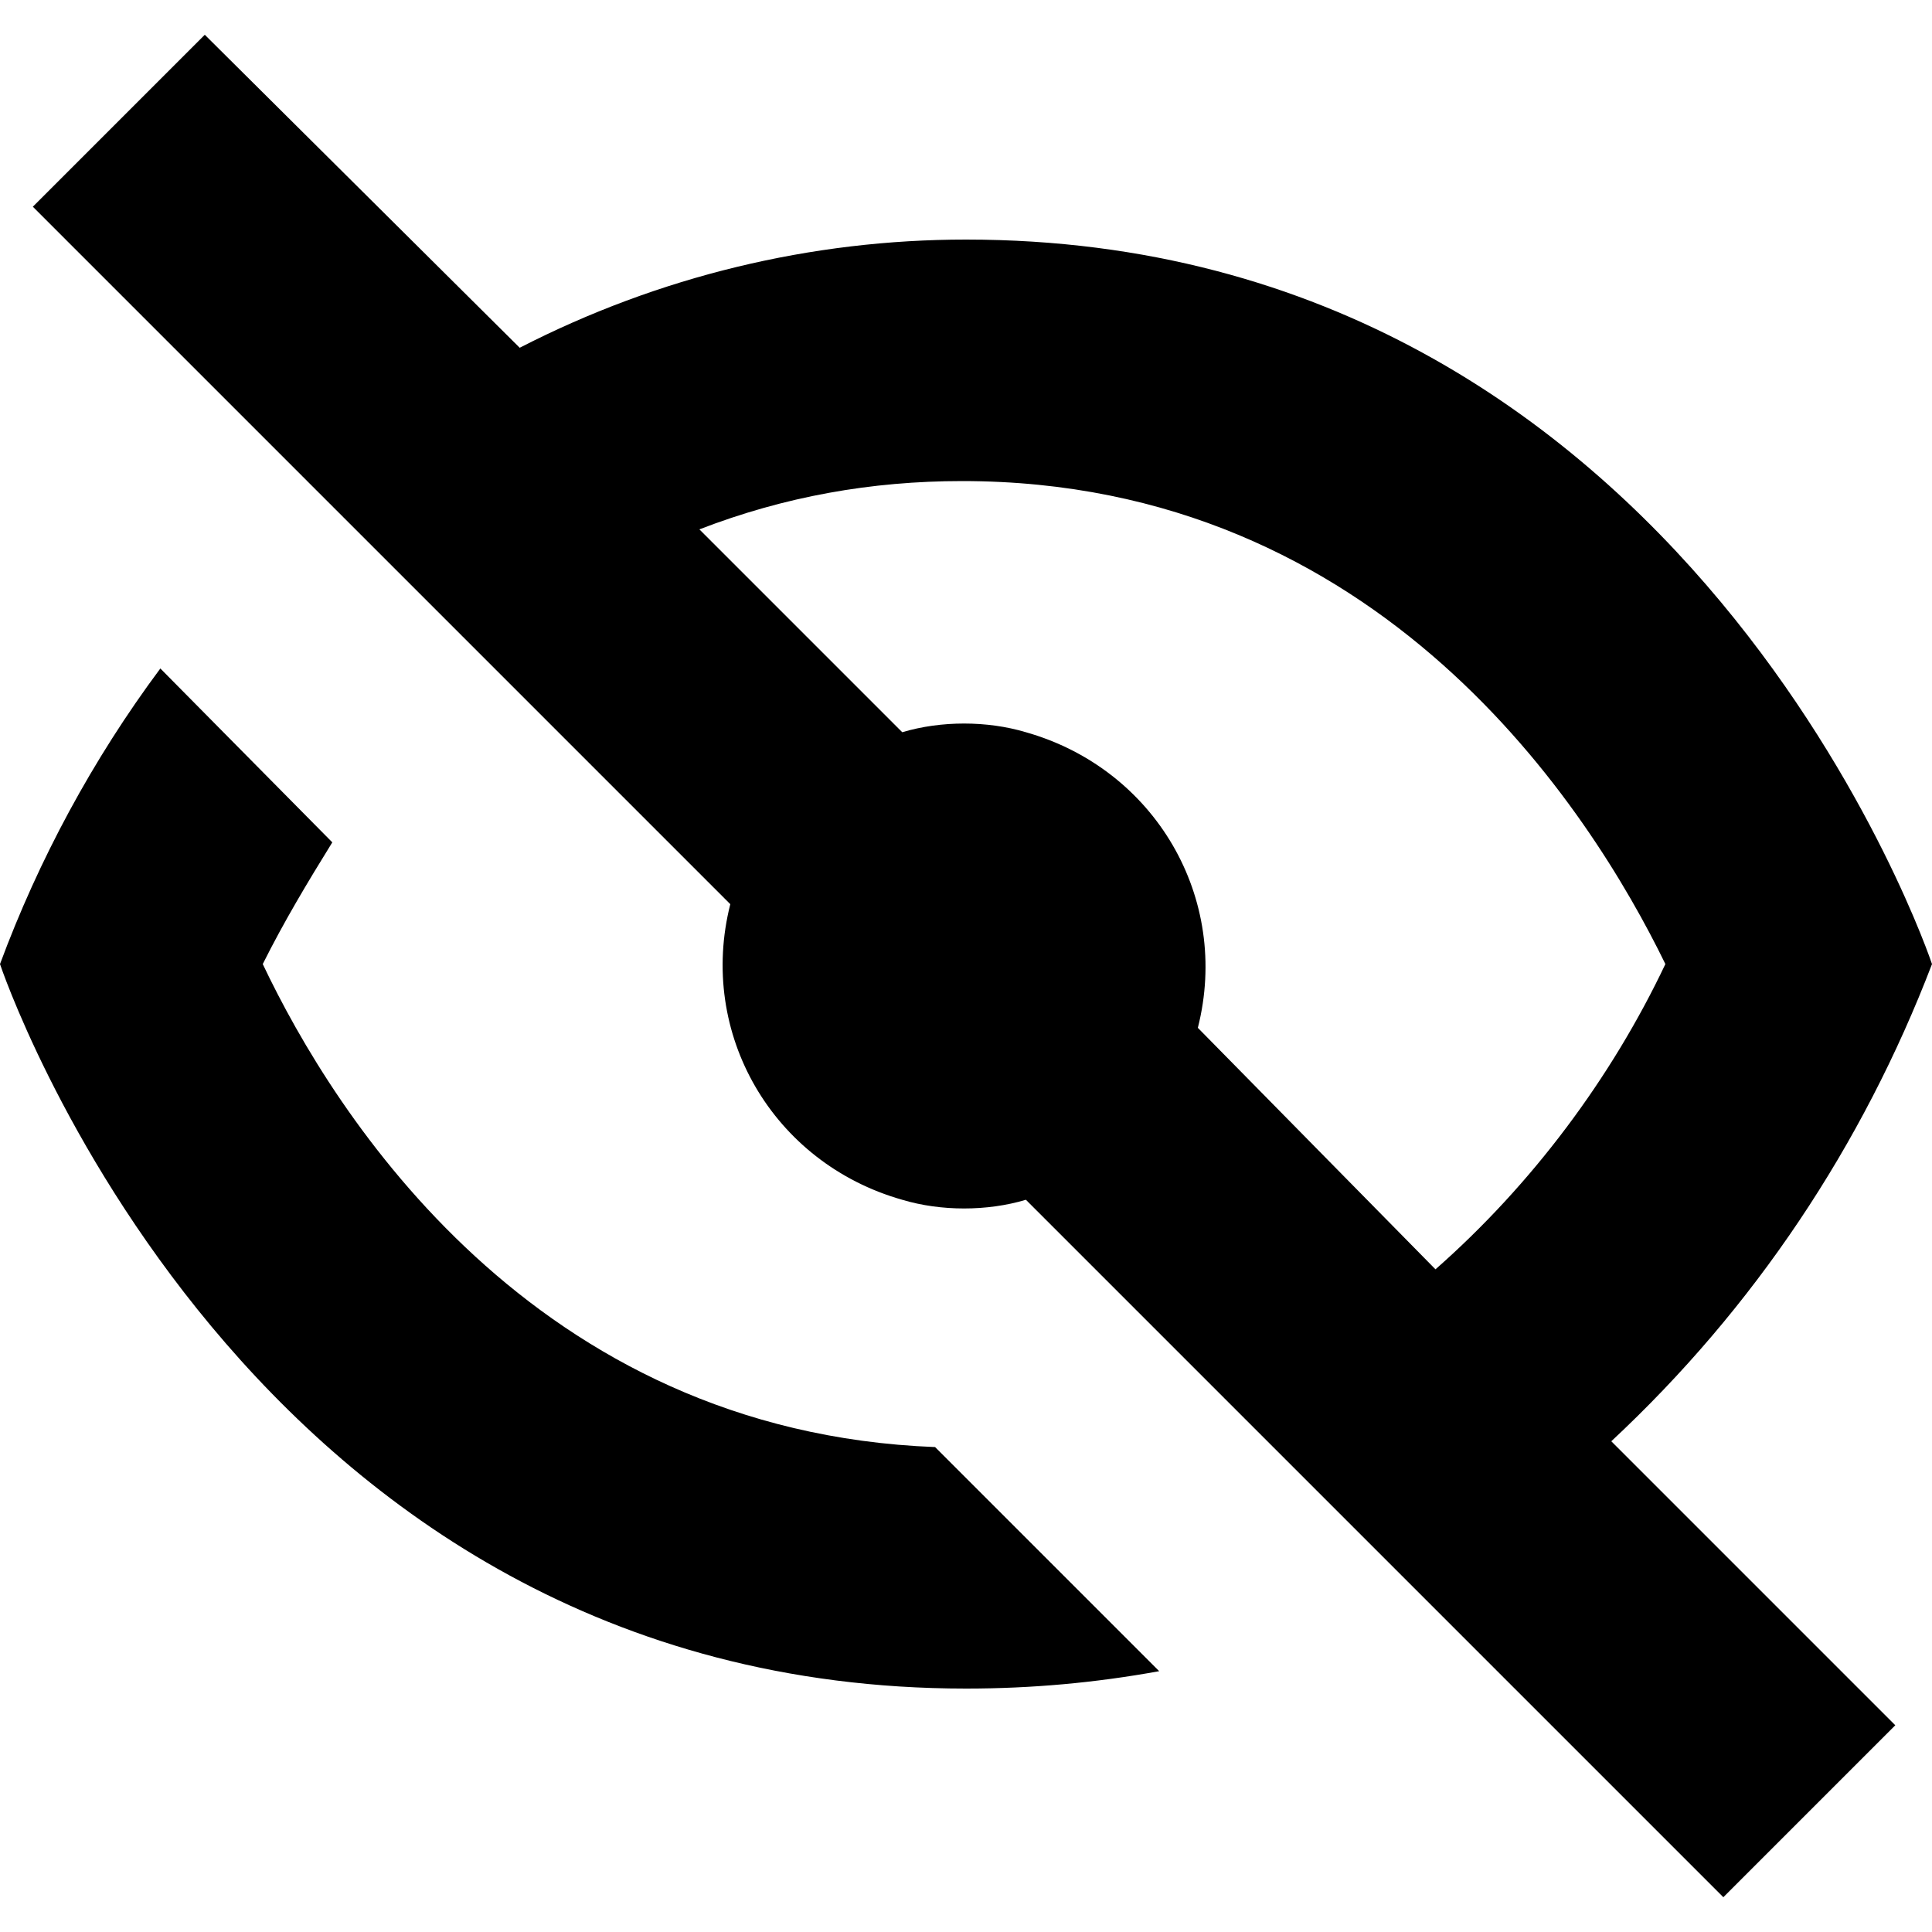
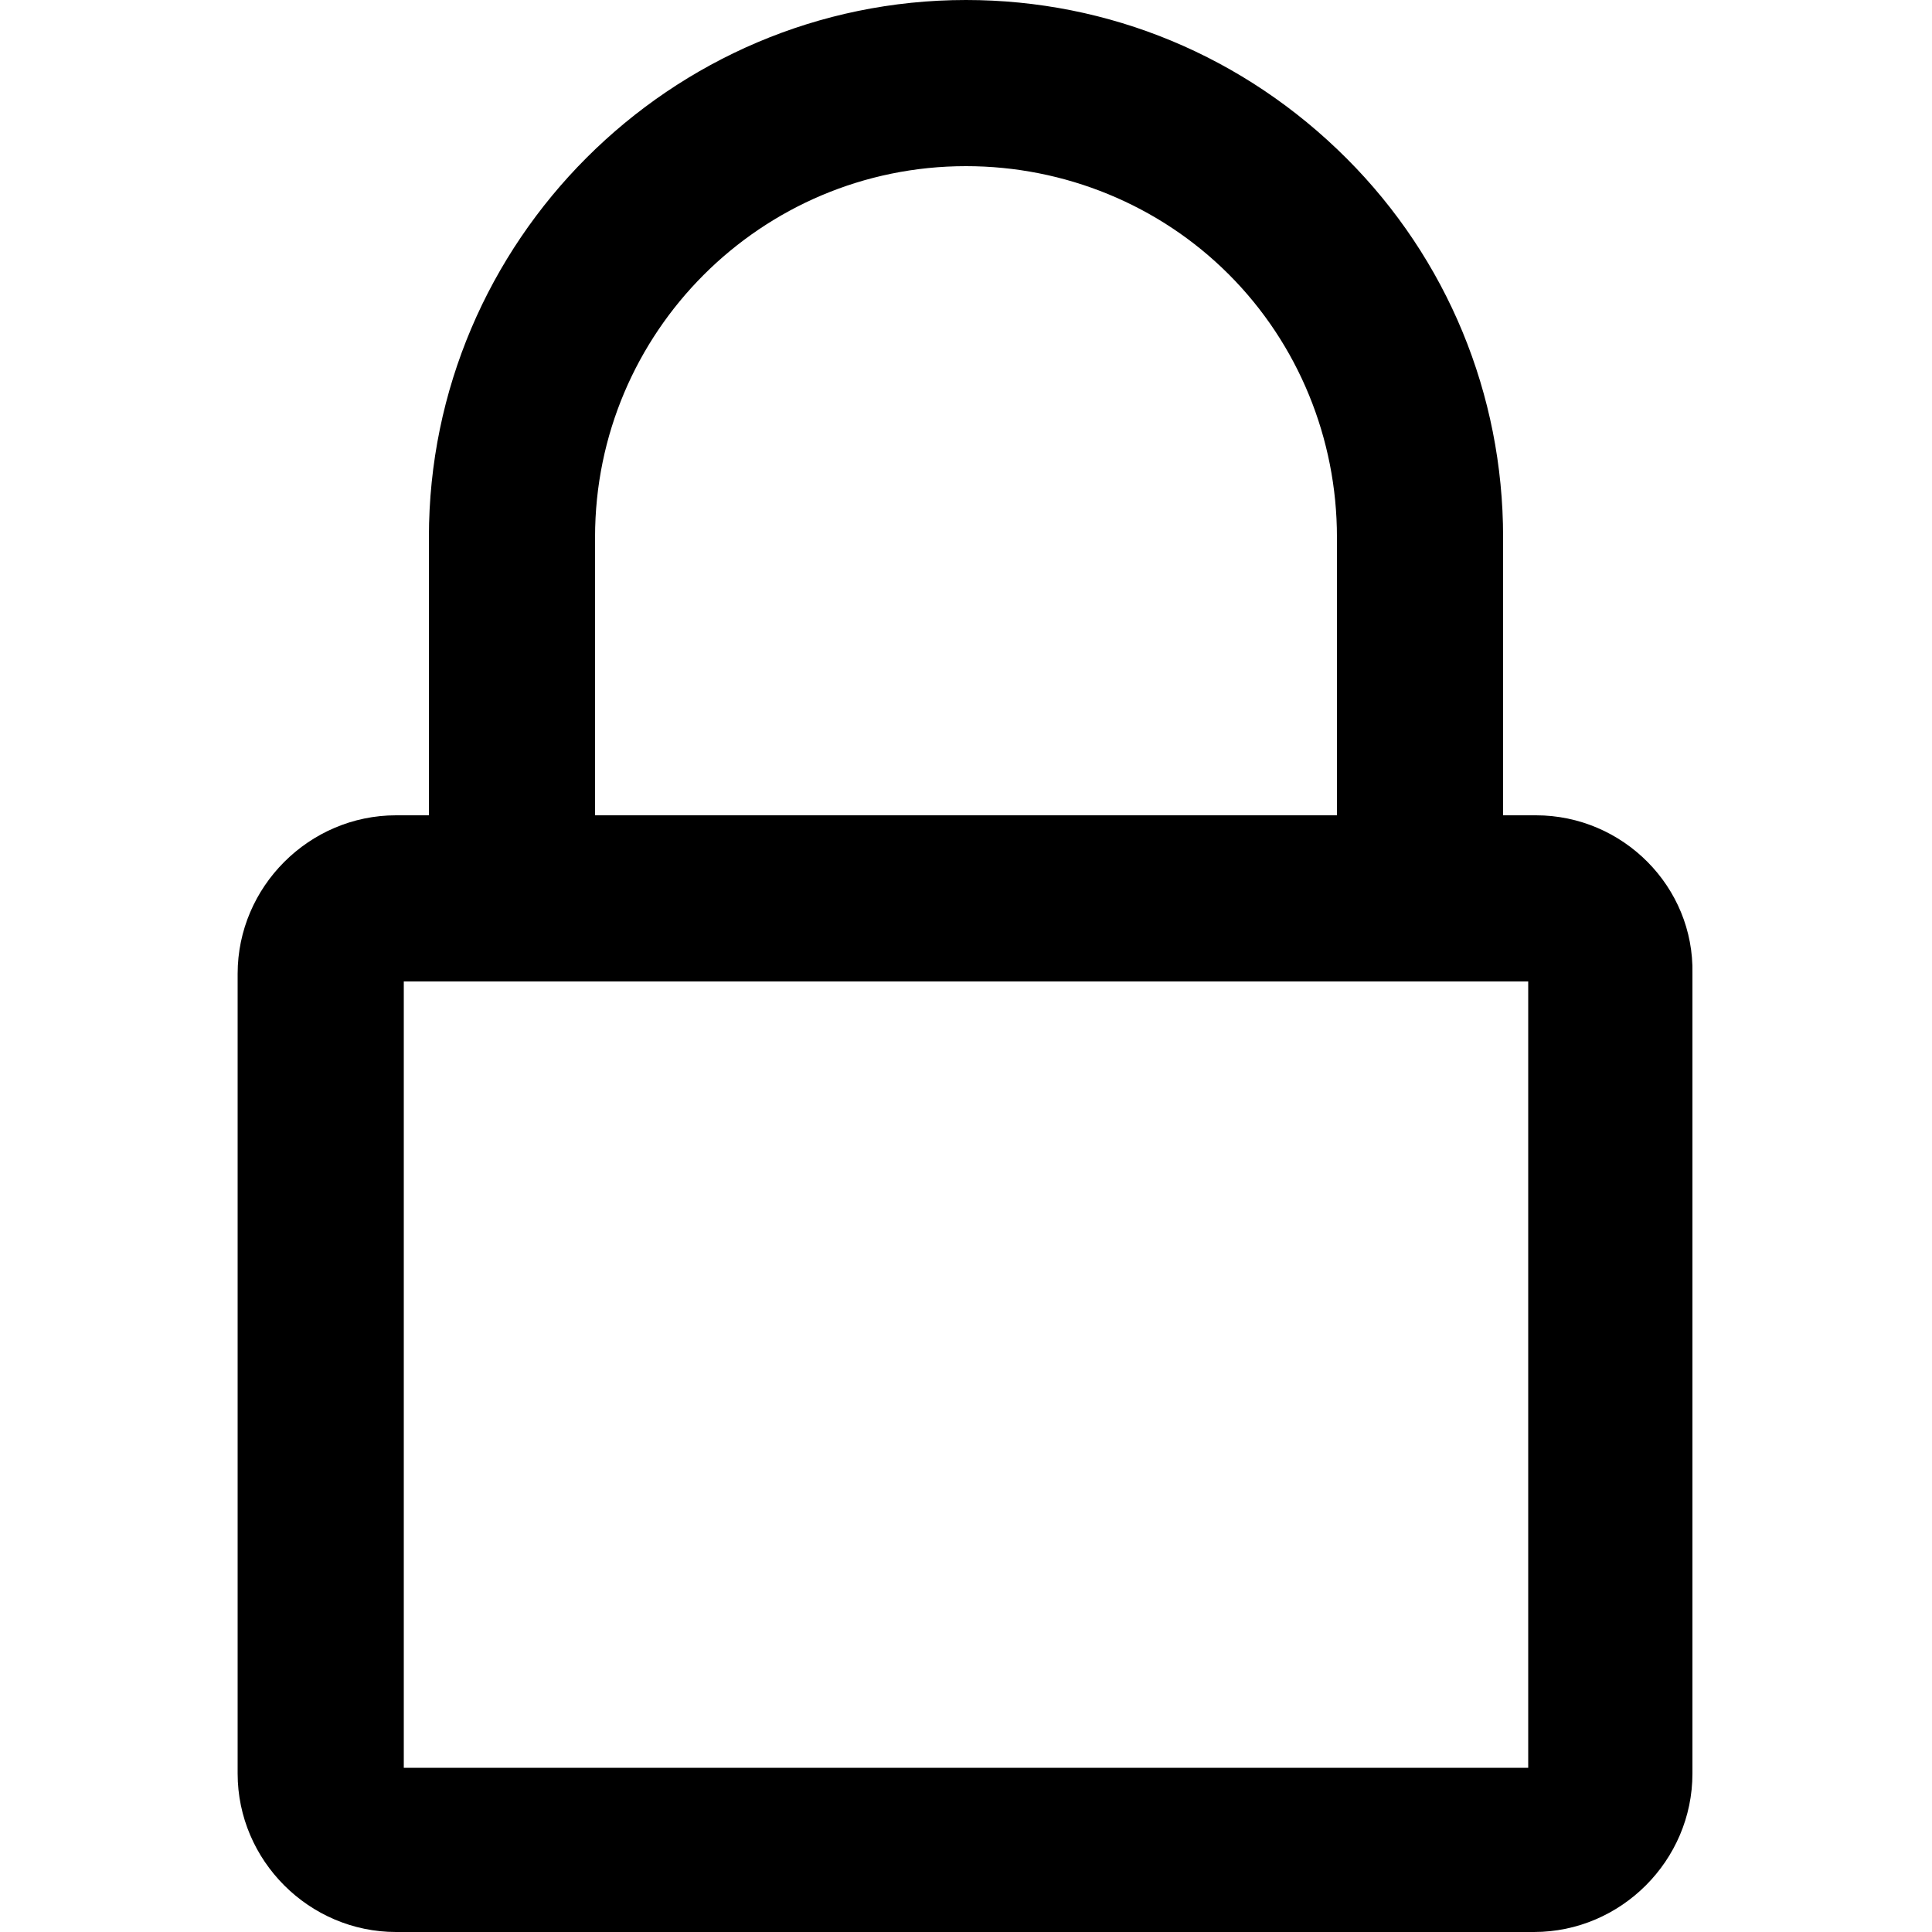
<svg xmlns="http://www.w3.org/2000/svg" viewBox="0 0 100 100">
-   <path d="M100 49.9S87.5 12.4 50 12.4c-8 0-15.9 1.9-23.1 5.6L10.6 1.8l-8.9 8.9 36.1 36.1c-1.7 6.7 2.2 13.4 8.9 15.3 2 .6 4.4.6 6.4 0l36.1 36.1 8.9-8.9-14.7-14.7c7.4-6.9 13-15.3 16.6-24.7zm-38 3.3c1.7-6.7-2.2-13.4-8.9-15.3-2-.6-4.4-.6-6.4 0L36.2 27.4c4.4-1.7 8.9-2.5 13.6-2.5 21.7 0 32.5 17 36.4 25-2.8 5.9-6.9 11.4-11.9 15.8L62 53.2zM8.3 34.6C4.8 39.3 2 44.5 0 49.9c0 0 12.5 37.5 50 37.5 3.4 0 6.7-.3 10-.9L48.4 74.9c-20.8-.8-31.1-17.2-34.8-25 1.1-2.2 2.3-4.2 3.6-6.3l-8.9-9z" />
+   <path d="M79.5 42.2h-1.7V27.8c0-7.4-2.9-14.4-8.1-19.6C64.4 2.9 57.4 0 50 0 34.7 0 22.2 12.5 22.2 27.8v14.4h-1.7c-4.5 0-8.2 3.7-8.2 8.2v41.4c0 4.5 3.7 8.2 8.2 8.2h58.9c4.5 0 8.2-3.7 8.2-8.2V50.4c.1-4.5-3.6-8.2-8.1-8.2zM30.8 27.8c0-10.6 8.6-19.2 19.2-19.2 5.1 0 10 2 13.6 5.6 3.6 3.6 5.6 8.5 5.6 13.6v14.4H30.8V27.8zm48.3 63.7H20.9V50.8h58.2v40.7z" />
</svg>
